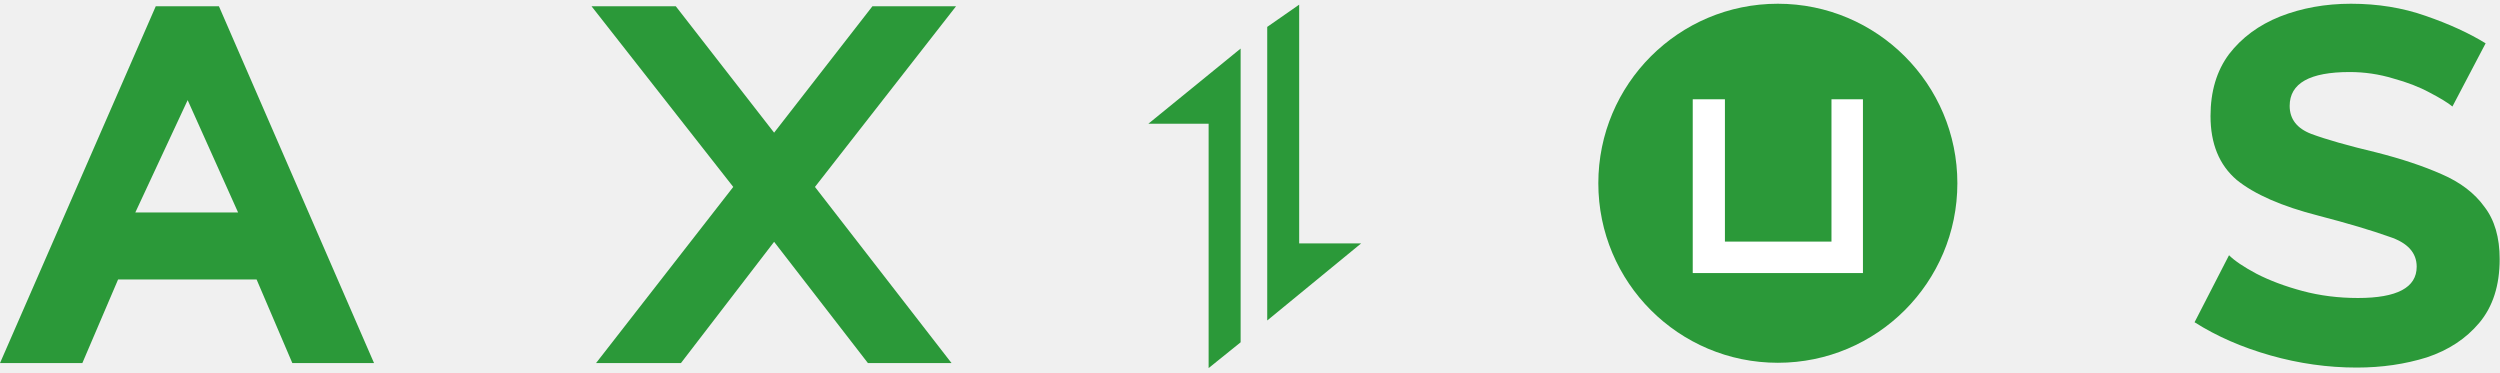
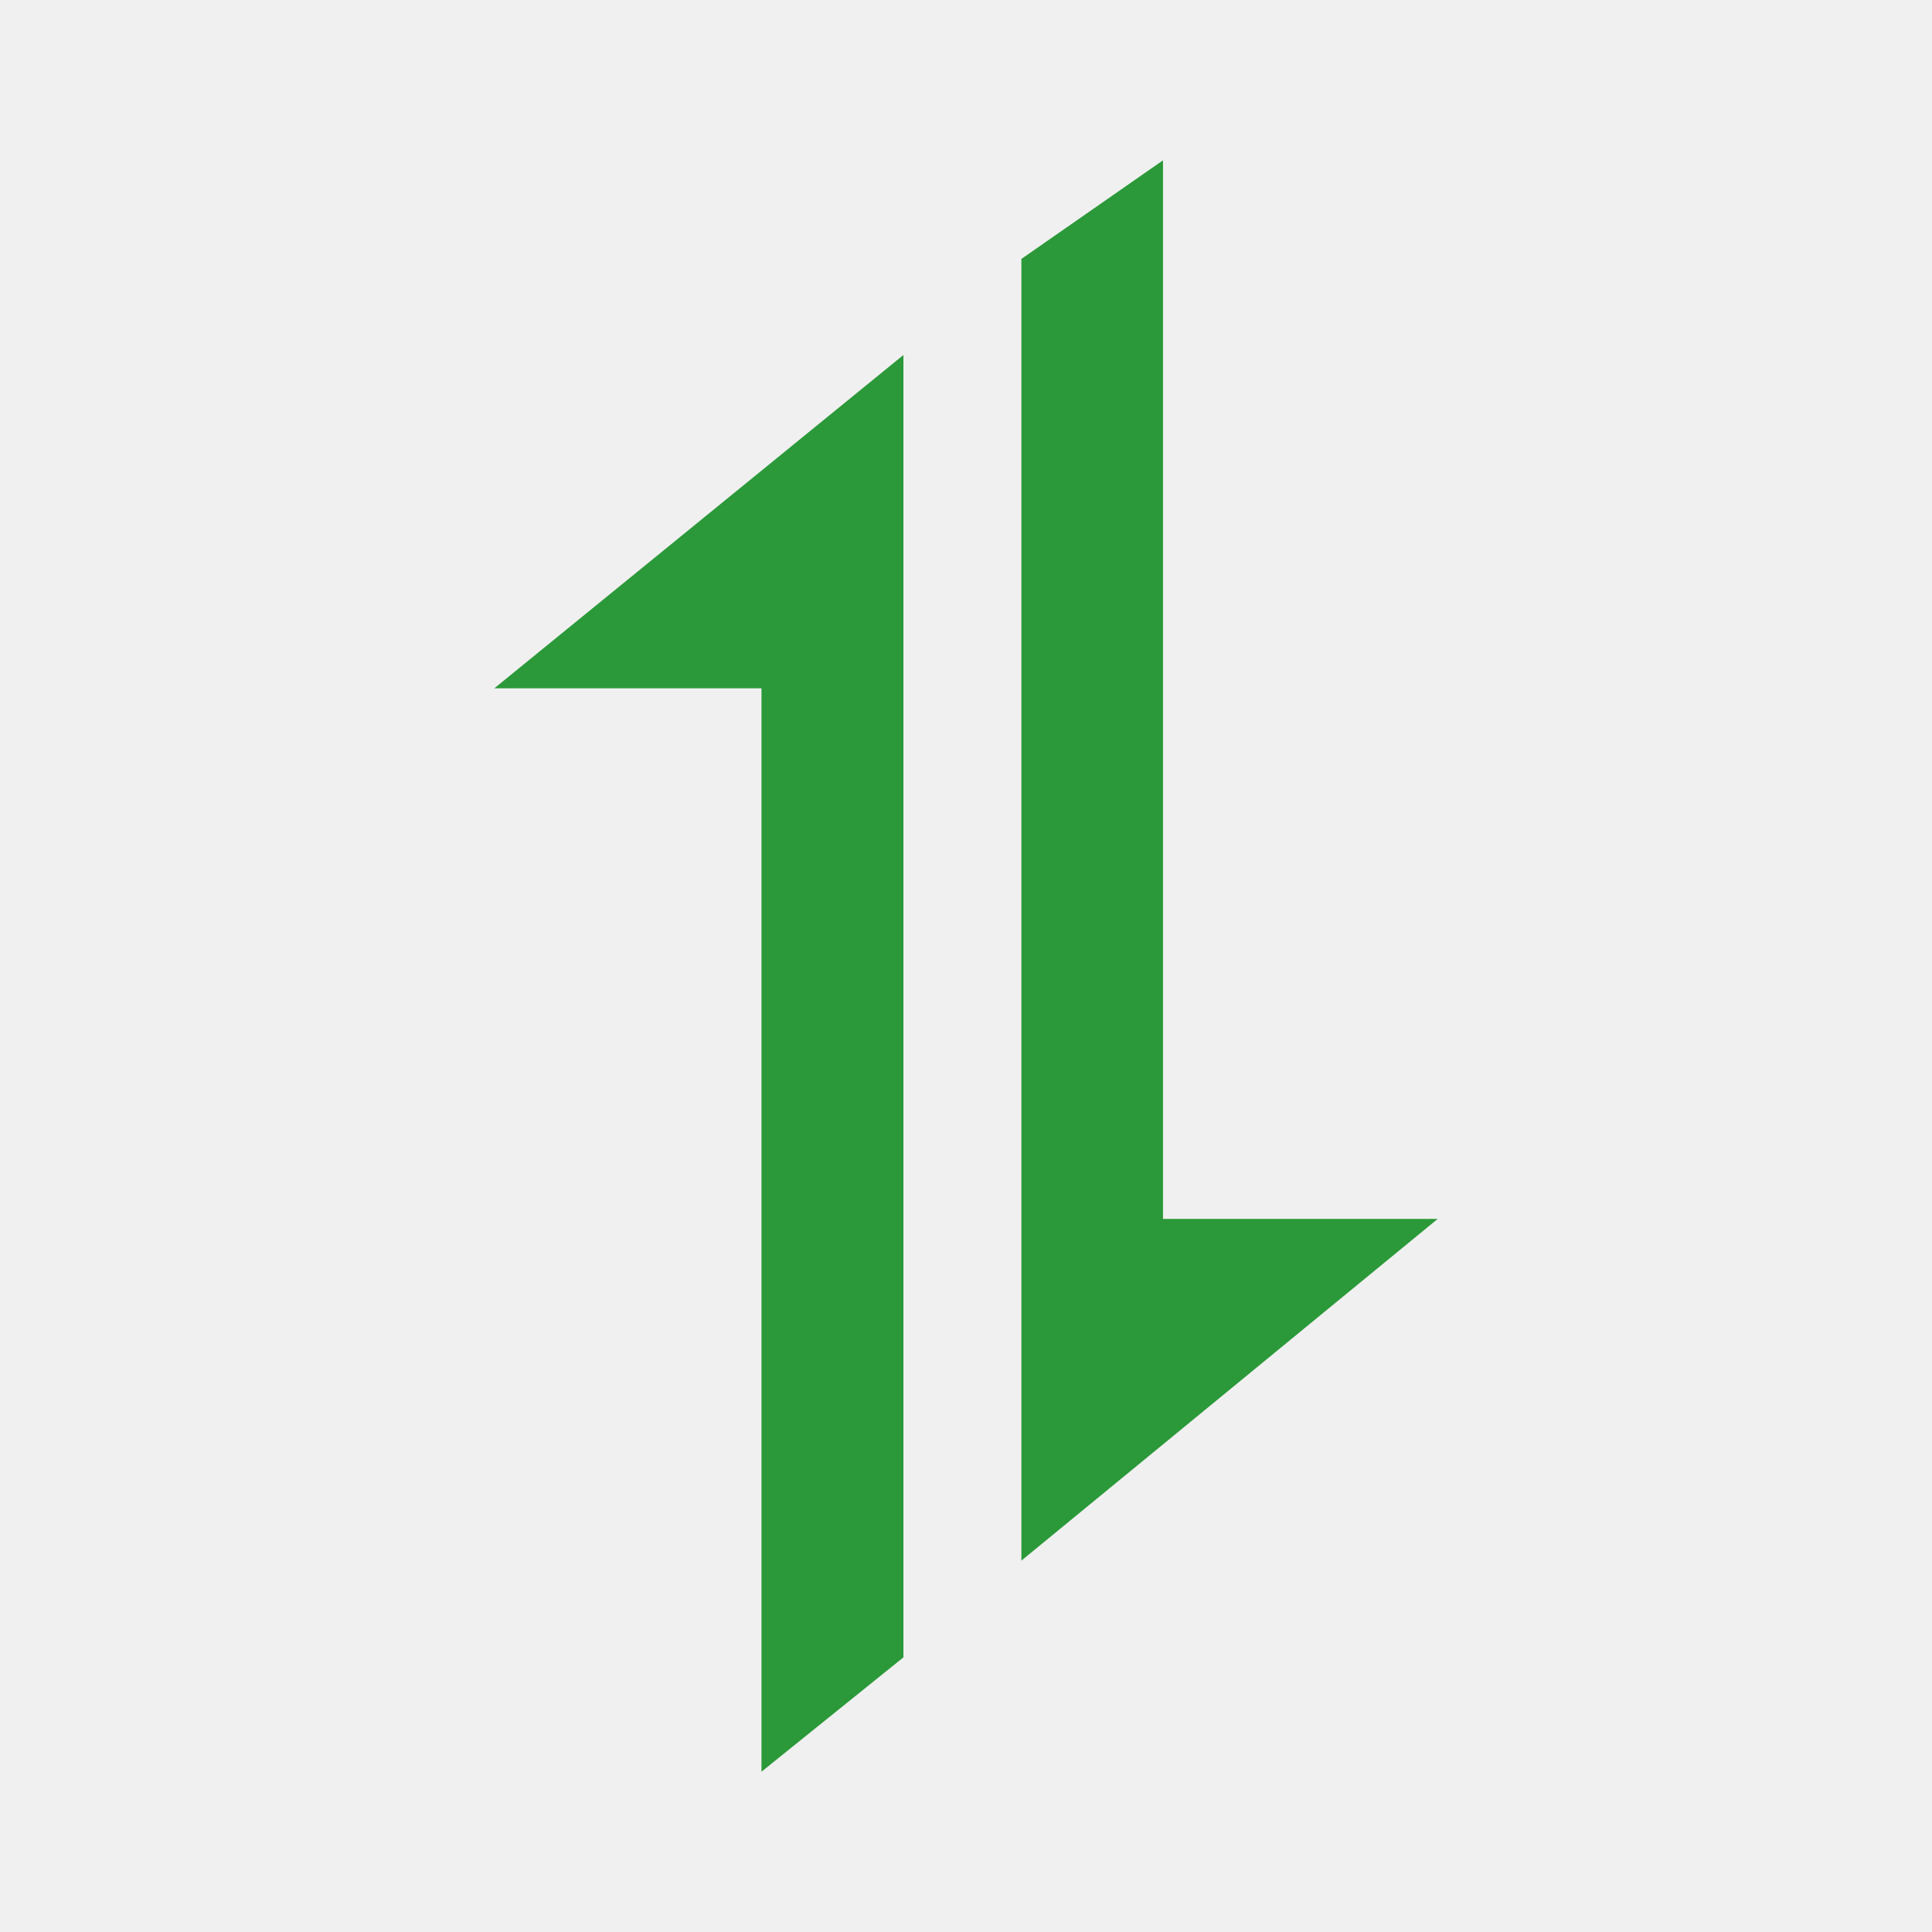
- <svg xmlns="http://www.w3.org/2000/svg" fill="none" version="1.1" width="188" height="28" viewBox="0 0 188 28">
+ <svg xmlns="http://www.w3.org/2000/svg" fill="none" version="1.1" width="256" height="256" viewBox="0 0 256 256">
  <defs>
-     <clipPath id="master_svg0_45_1565">
-       <rect x="0" y="0" width="188" height="28" rx="0" />
+     <clipPath id="master_svg0_47_2159">
+       <rect x="0" y="0" width="256" height="256" rx="0" />
    </clipPath>
  </defs>
-   <g clip-path="url(#master_svg0_45_1565)">
+   <g style="mix-blend-mode:passthrough" clip-path="url(#master_svg0_47_2159)">
    <g>
-       <path d="M93.295,3.652L86.356,9.305L90.888,9.305L90.888,27.68L93.295,25.741L93.295,3.652Z" fill="#2B9939" fill-opacity="1" />
-     </g>
-     <g>
-       <path d="M95.295,24.1L102.356,18.305L97.697,18.305L97.697,0.35L95.295,2.023L95.295,24.1Z" fill="#2B9939" fill-opacity="1" />
-     </g>
-     <g>
-       <path d="M182.695,6.953C183.495,7.369,184.071,7.721,184.423,8.009L186.919,3.257C185.671,2.489,184.167,1.801,182.407,1.193C180.679,0.585,178.807,0.281,176.791,0.281C174.871,0.281,173.095,0.601,171.463,1.241C169.863,1.881,168.583,2.825,167.623,4.073C166.695,5.321,166.231,6.873,166.231,8.729C166.231,10.809,166.887,12.409,168.199,13.529C169.543,14.617,171.591,15.513,174.343,16.217C176.551,16.793,178.327,17.321,179.671,17.801C181.047,18.249,181.735,19.001,181.735,20.057C181.735,21.625,180.263,22.409,177.319,22.409C175.847,22.409,174.455,22.233,173.143,21.881C171.831,21.529,170.679,21.097,169.687,20.585C168.727,20.073,168.039,19.609,167.623,19.193L165.031,24.233C166.695,25.289,168.599,26.121,170.743,26.729C172.887,27.337,175.047,27.641,177.223,27.641C179.111,27.641,180.871,27.385,182.503,26.873C184.135,26.329,185.447,25.465,186.439,24.281C187.463,23.065,187.975,21.465,187.975,19.481C187.975,17.849,187.591,16.537,186.823,15.545C186.087,14.521,185.015,13.705,183.607,13.097C182.231,12.489,180.599,11.945,178.711,11.465C176.567,10.953,174.935,10.489,173.815,10.073C172.727,9.657,172.183,8.953,172.183,7.961C172.183,6.265,173.687,5.417,176.695,5.417C177.815,5.417,178.903,5.577,179.959,5.897C181.015,6.185,181.927,6.537,182.695,6.953Z" fill="#2B9939" fill-opacity="1" />
-     </g>
-     <g>
-       <path d="M0,27.305L11.712,0.473L16.464,0.473L28.128,27.305L21.984,27.305L19.296,21.017L8.88,21.017L6.192,27.305L0,27.305ZM14.112,7.529L10.176,15.977L17.904,15.977L14.112,7.529Z" fill-rule="evenodd" fill="#2B9939" fill-opacity="1" />
-     </g>
-     <g>
-       <path d="M50.821,0.473L58.213,9.977L65.605,0.473L71.893,0.473L61.285,14.057L71.557,27.305L65.269,27.305L58.213,18.185L51.205,27.305L44.821,27.305L55.141,14.057L44.485,0.473L50.821,0.473Z" fill="#2B9939" fill-opacity="1" />
-     </g>
-     <g style="mix-blend-mode:passthrough">
-       <ellipse cx="133.694" cy="13.781" rx="13.5" ry="13.5" fill="#2B9939" fill-opacity="1" />
-     </g>
-     <g style="mix-blend-mode:passthrough">
-       <path d="M127.294,20.534L140.093,20.534L140.093,7.466L137.727,7.466L137.727,18.168L129.714,18.168L129.714,7.466L127.294,7.466L127.294,20.534Z" fill="#FFFFFF" fill-opacity="1" />
+       <path d="M119.708,47.039L119.708,219.61L100.9,234.761L100.9,91.203L65.5,91.203L119.708,47.039ZM154.103,21.238L154.103,161.514L190.5,161.514L135.34,206.79L135.34,34.308L154.112,21.238L154.103,21.238Z" fill="#2B9939" fill-opacity="1" />
    </g>
  </g>
</svg>
